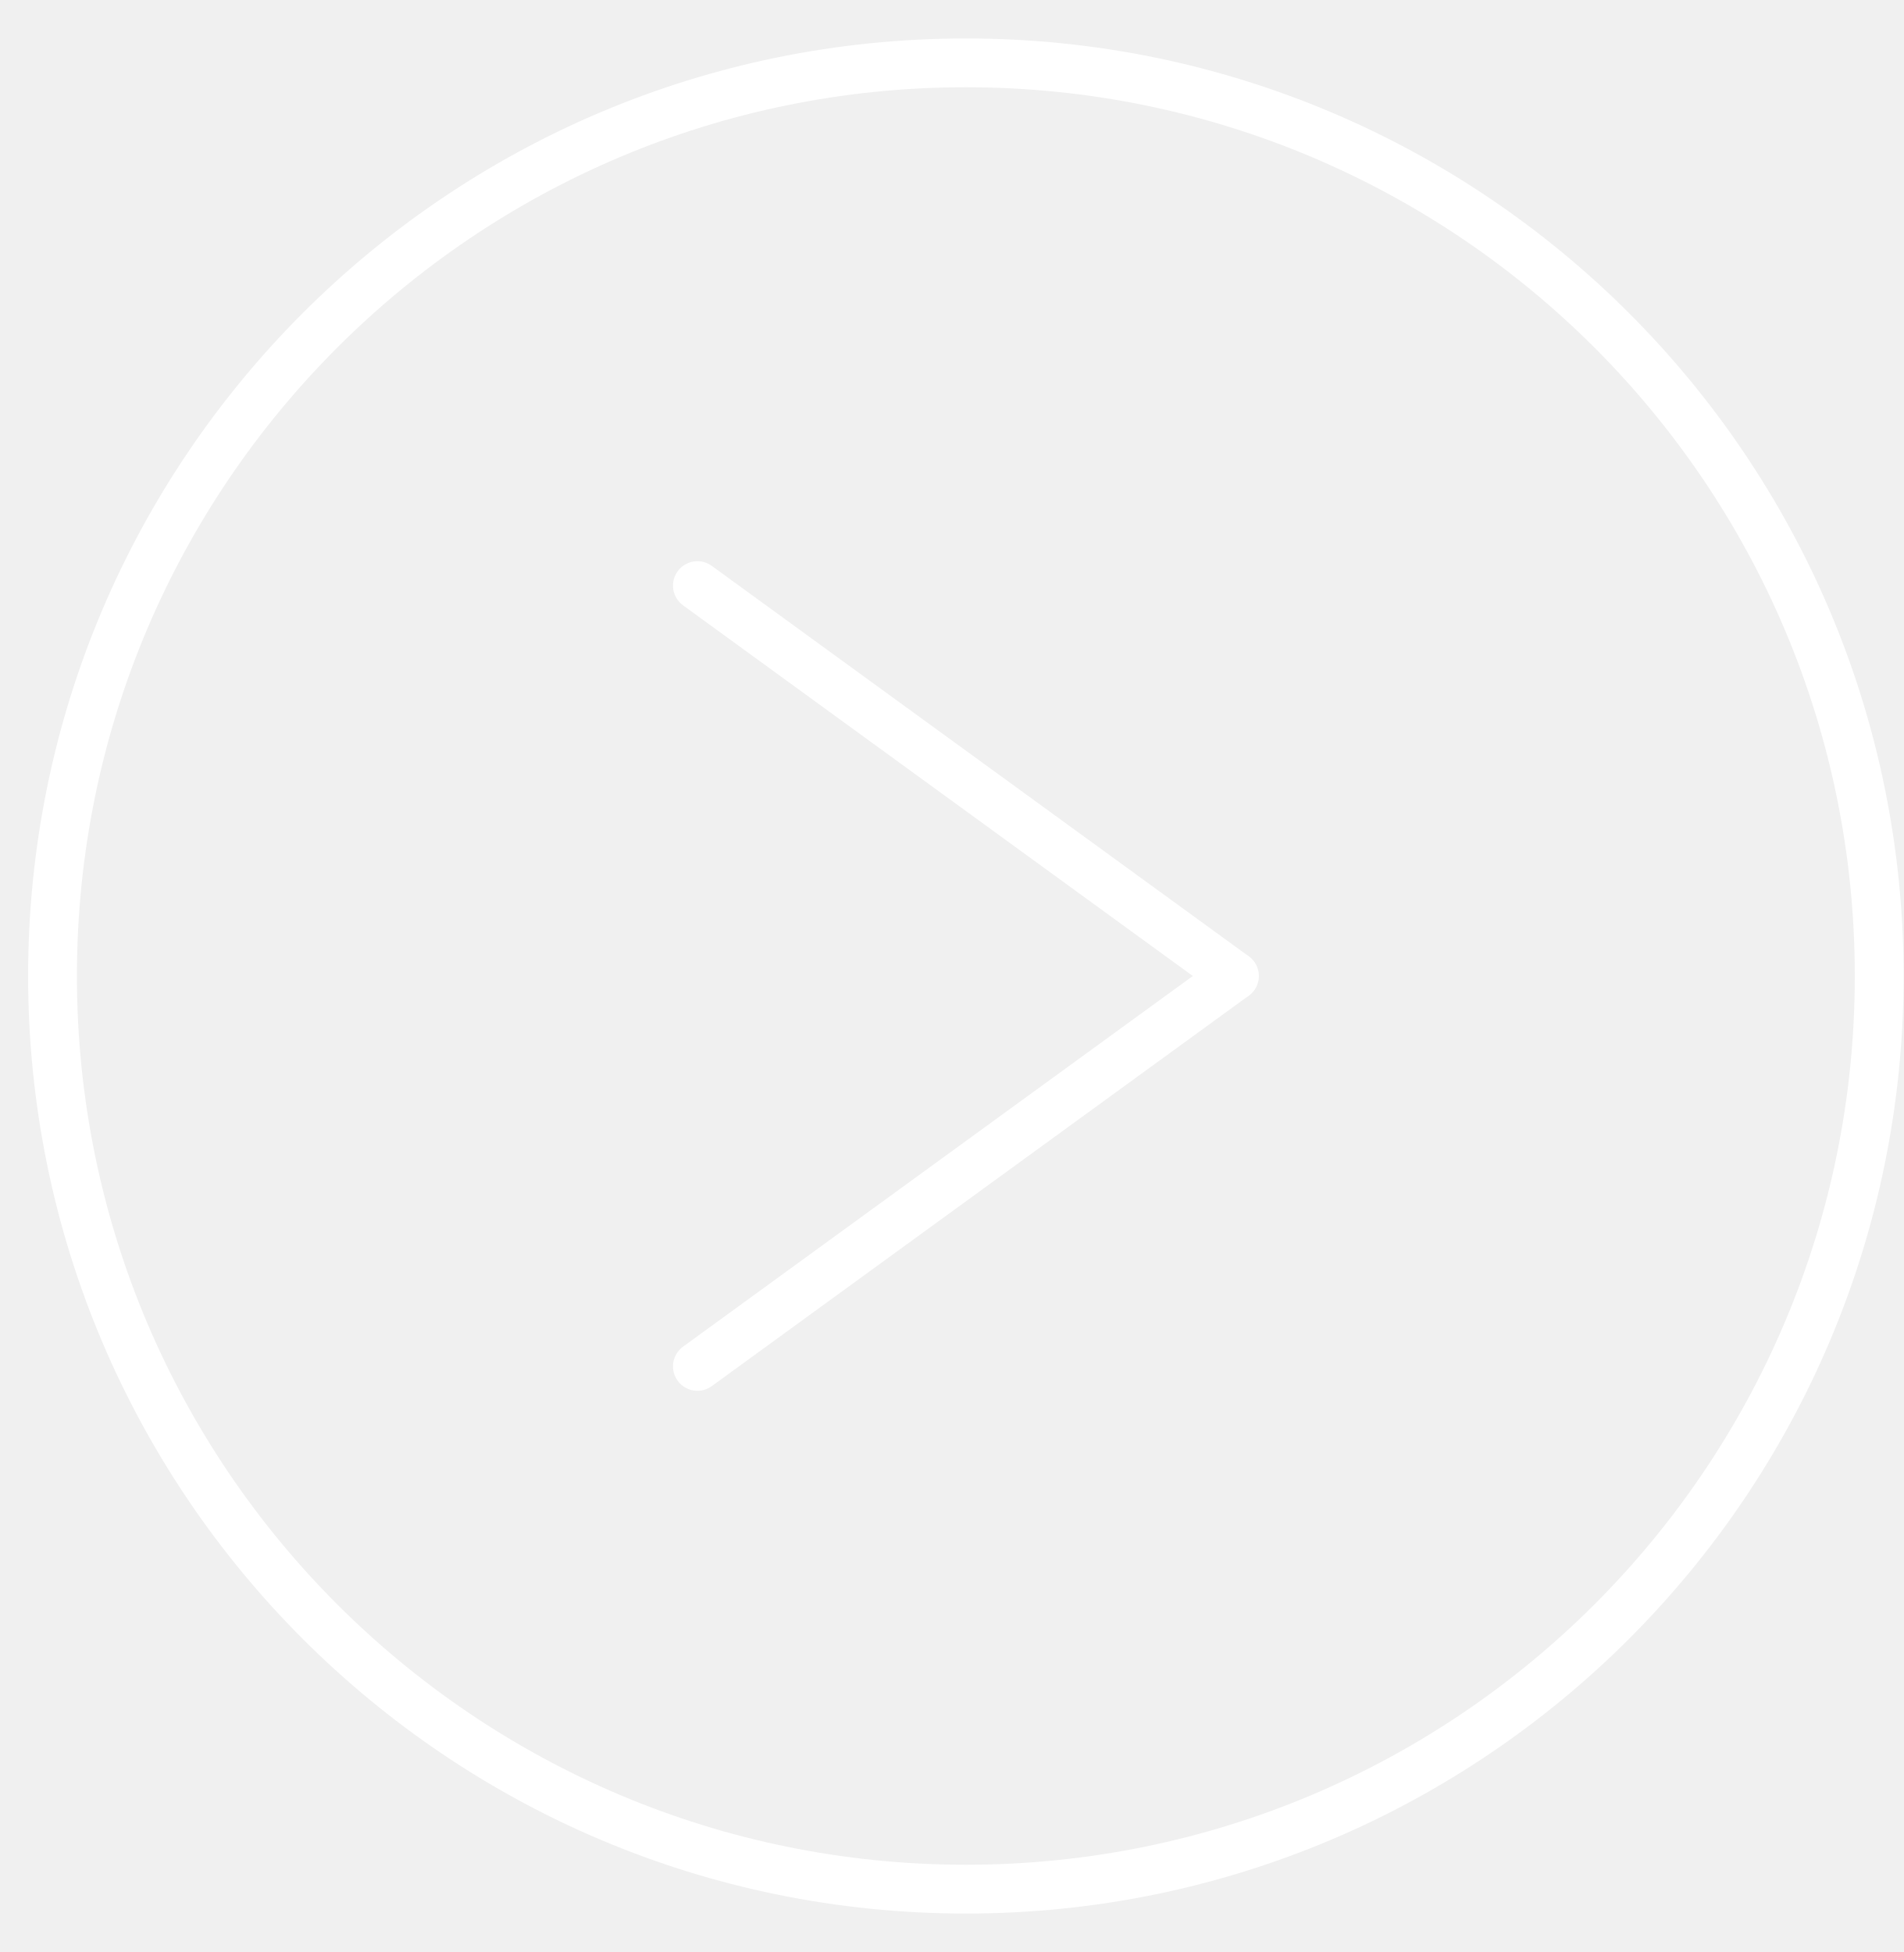
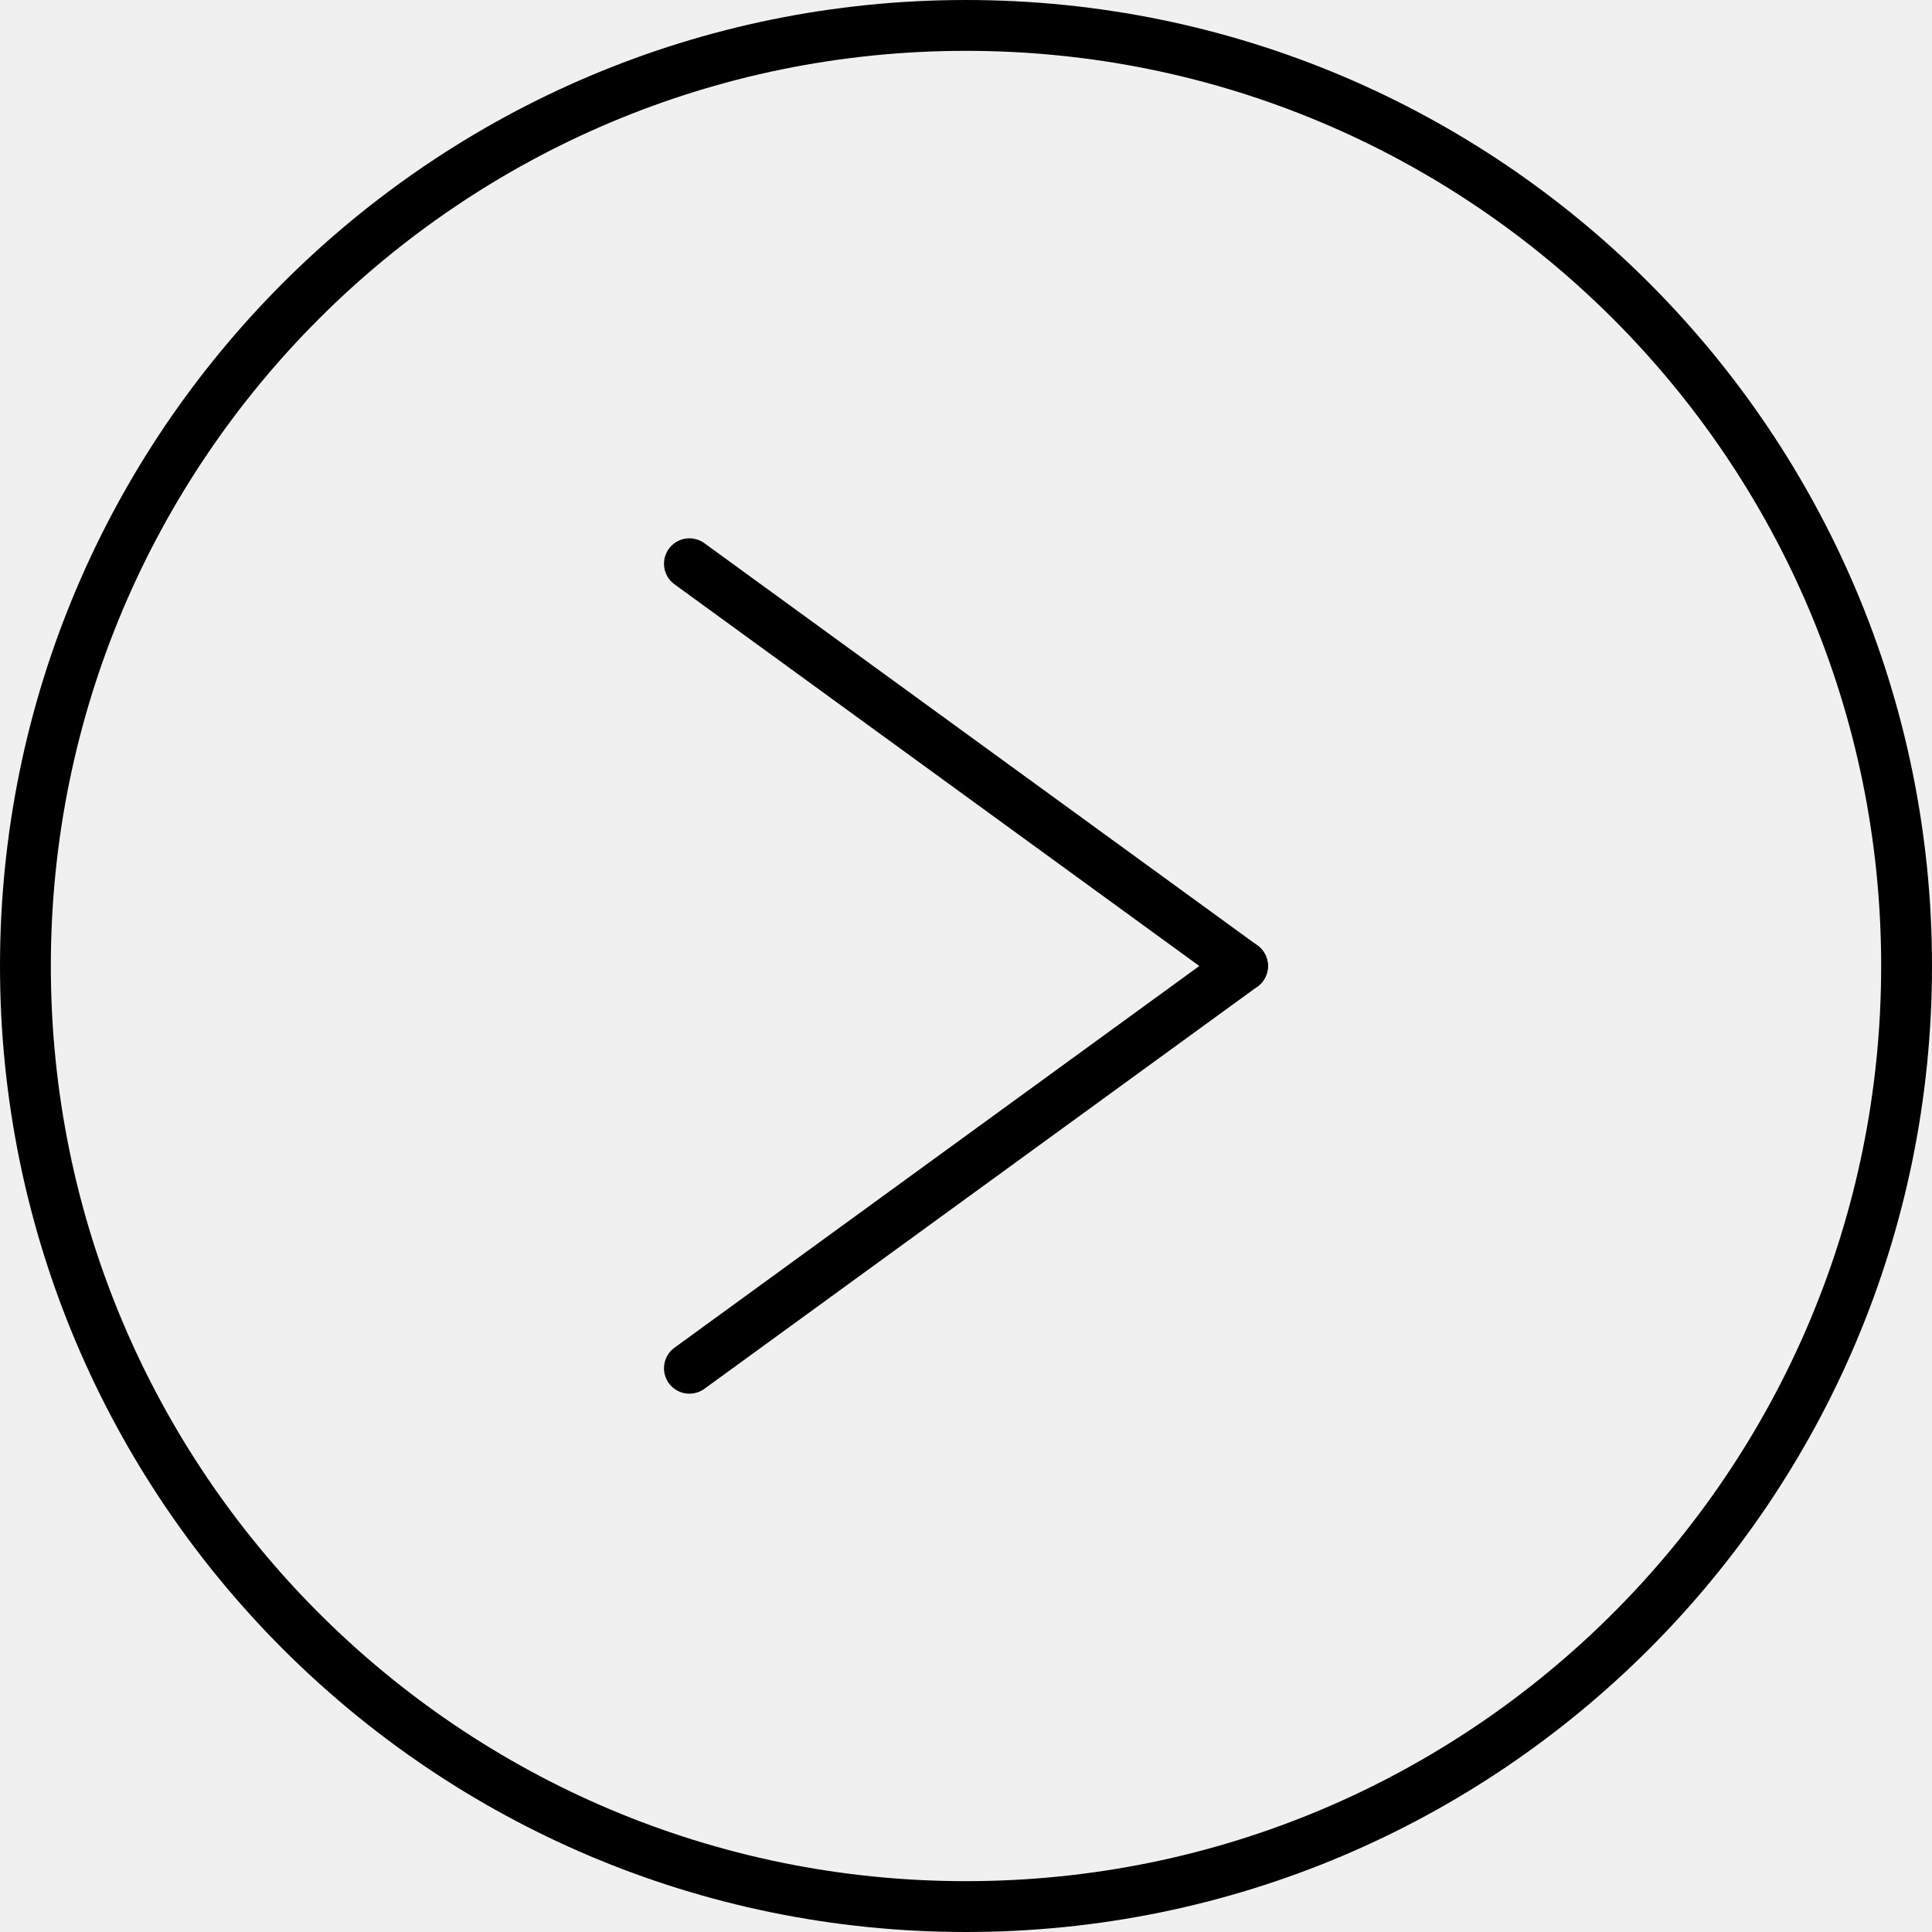
- <svg xmlns="http://www.w3.org/2000/svg" width="39" height="40" viewBox="0 0 39 40" fill="none">
-   <circle cx="19.788" cy="20" r="18.712" stroke="white" />
-   <path d="M14.288 12L25.288 20" stroke="white" stroke-linecap="round" />
-   <path d="M14.288 28L25.288 20" stroke="white" stroke-linecap="round" />
+ <svg xmlns="http://www.w3.org/2000/svg" width="38" height="38" viewBox="0 0 38 38" fill="none">
+   <circle cx="19" cy="19" r="18.5" stroke="black" />
+   <path d="M13.56 11.088L24.439 19" stroke="black" stroke-linecap="round" />
+   <path d="M13.56 26.912L24.439 19" stroke="black" stroke-linecap="round" />
</svg>
